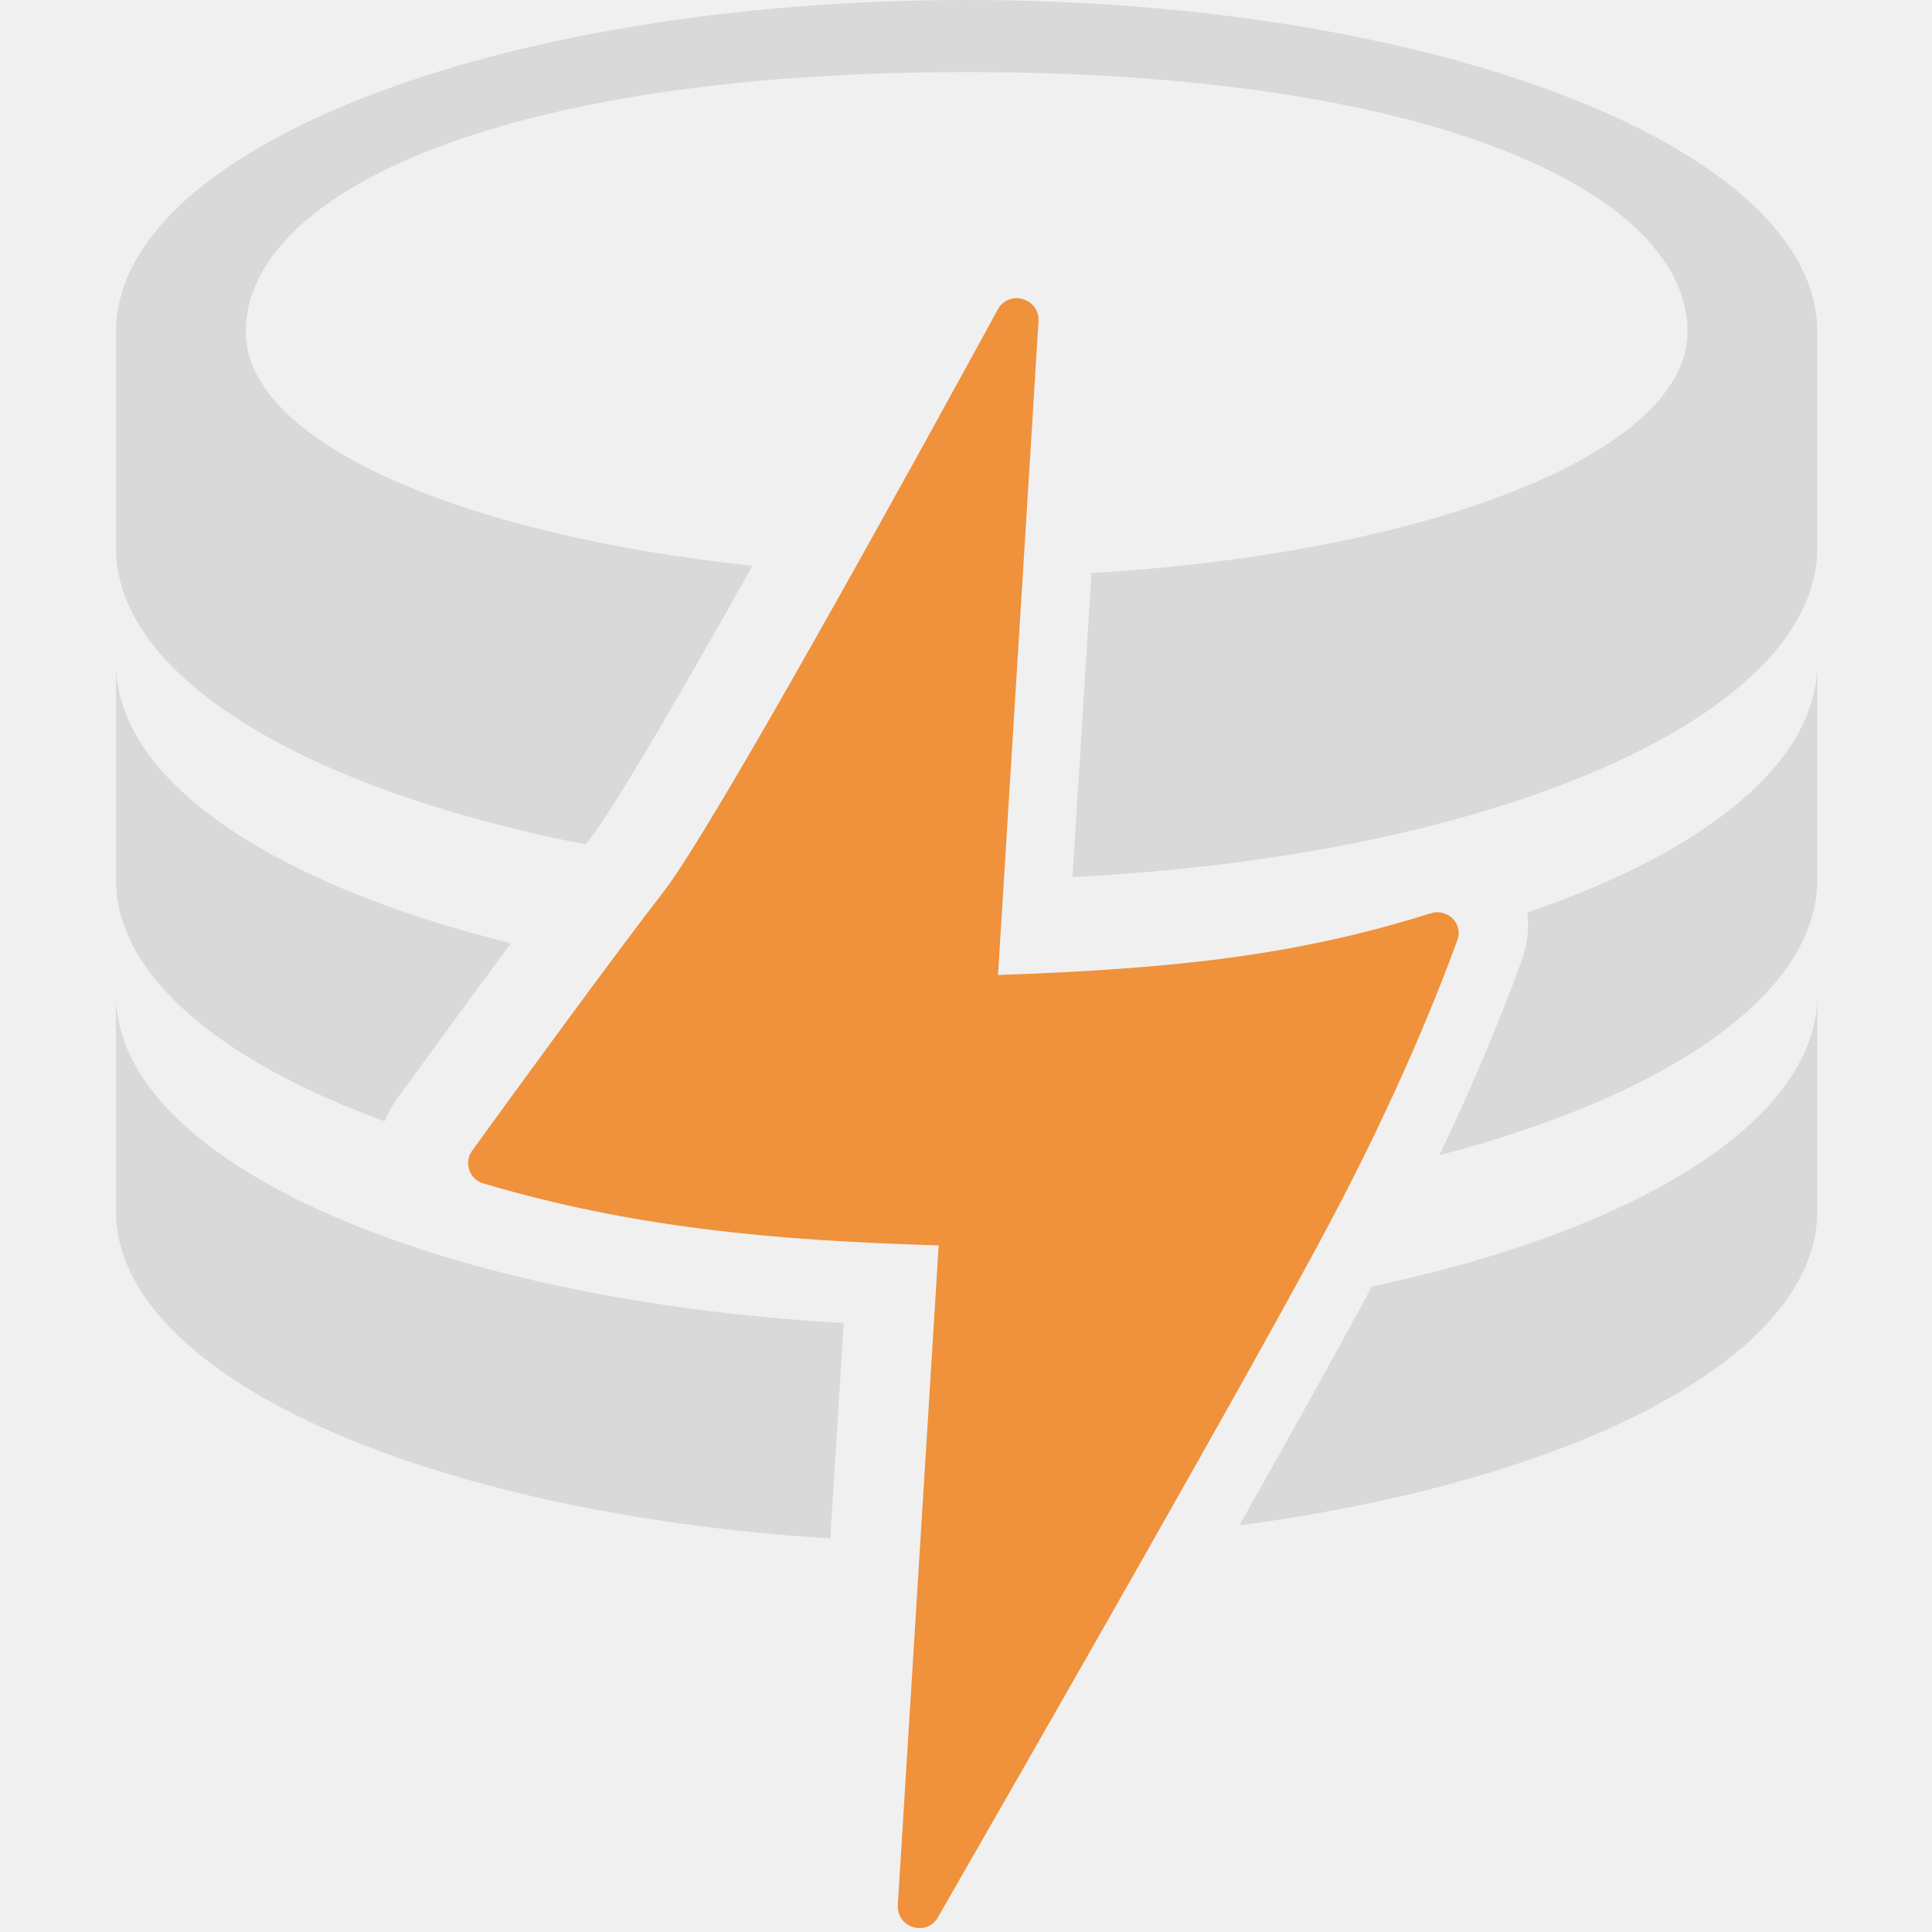
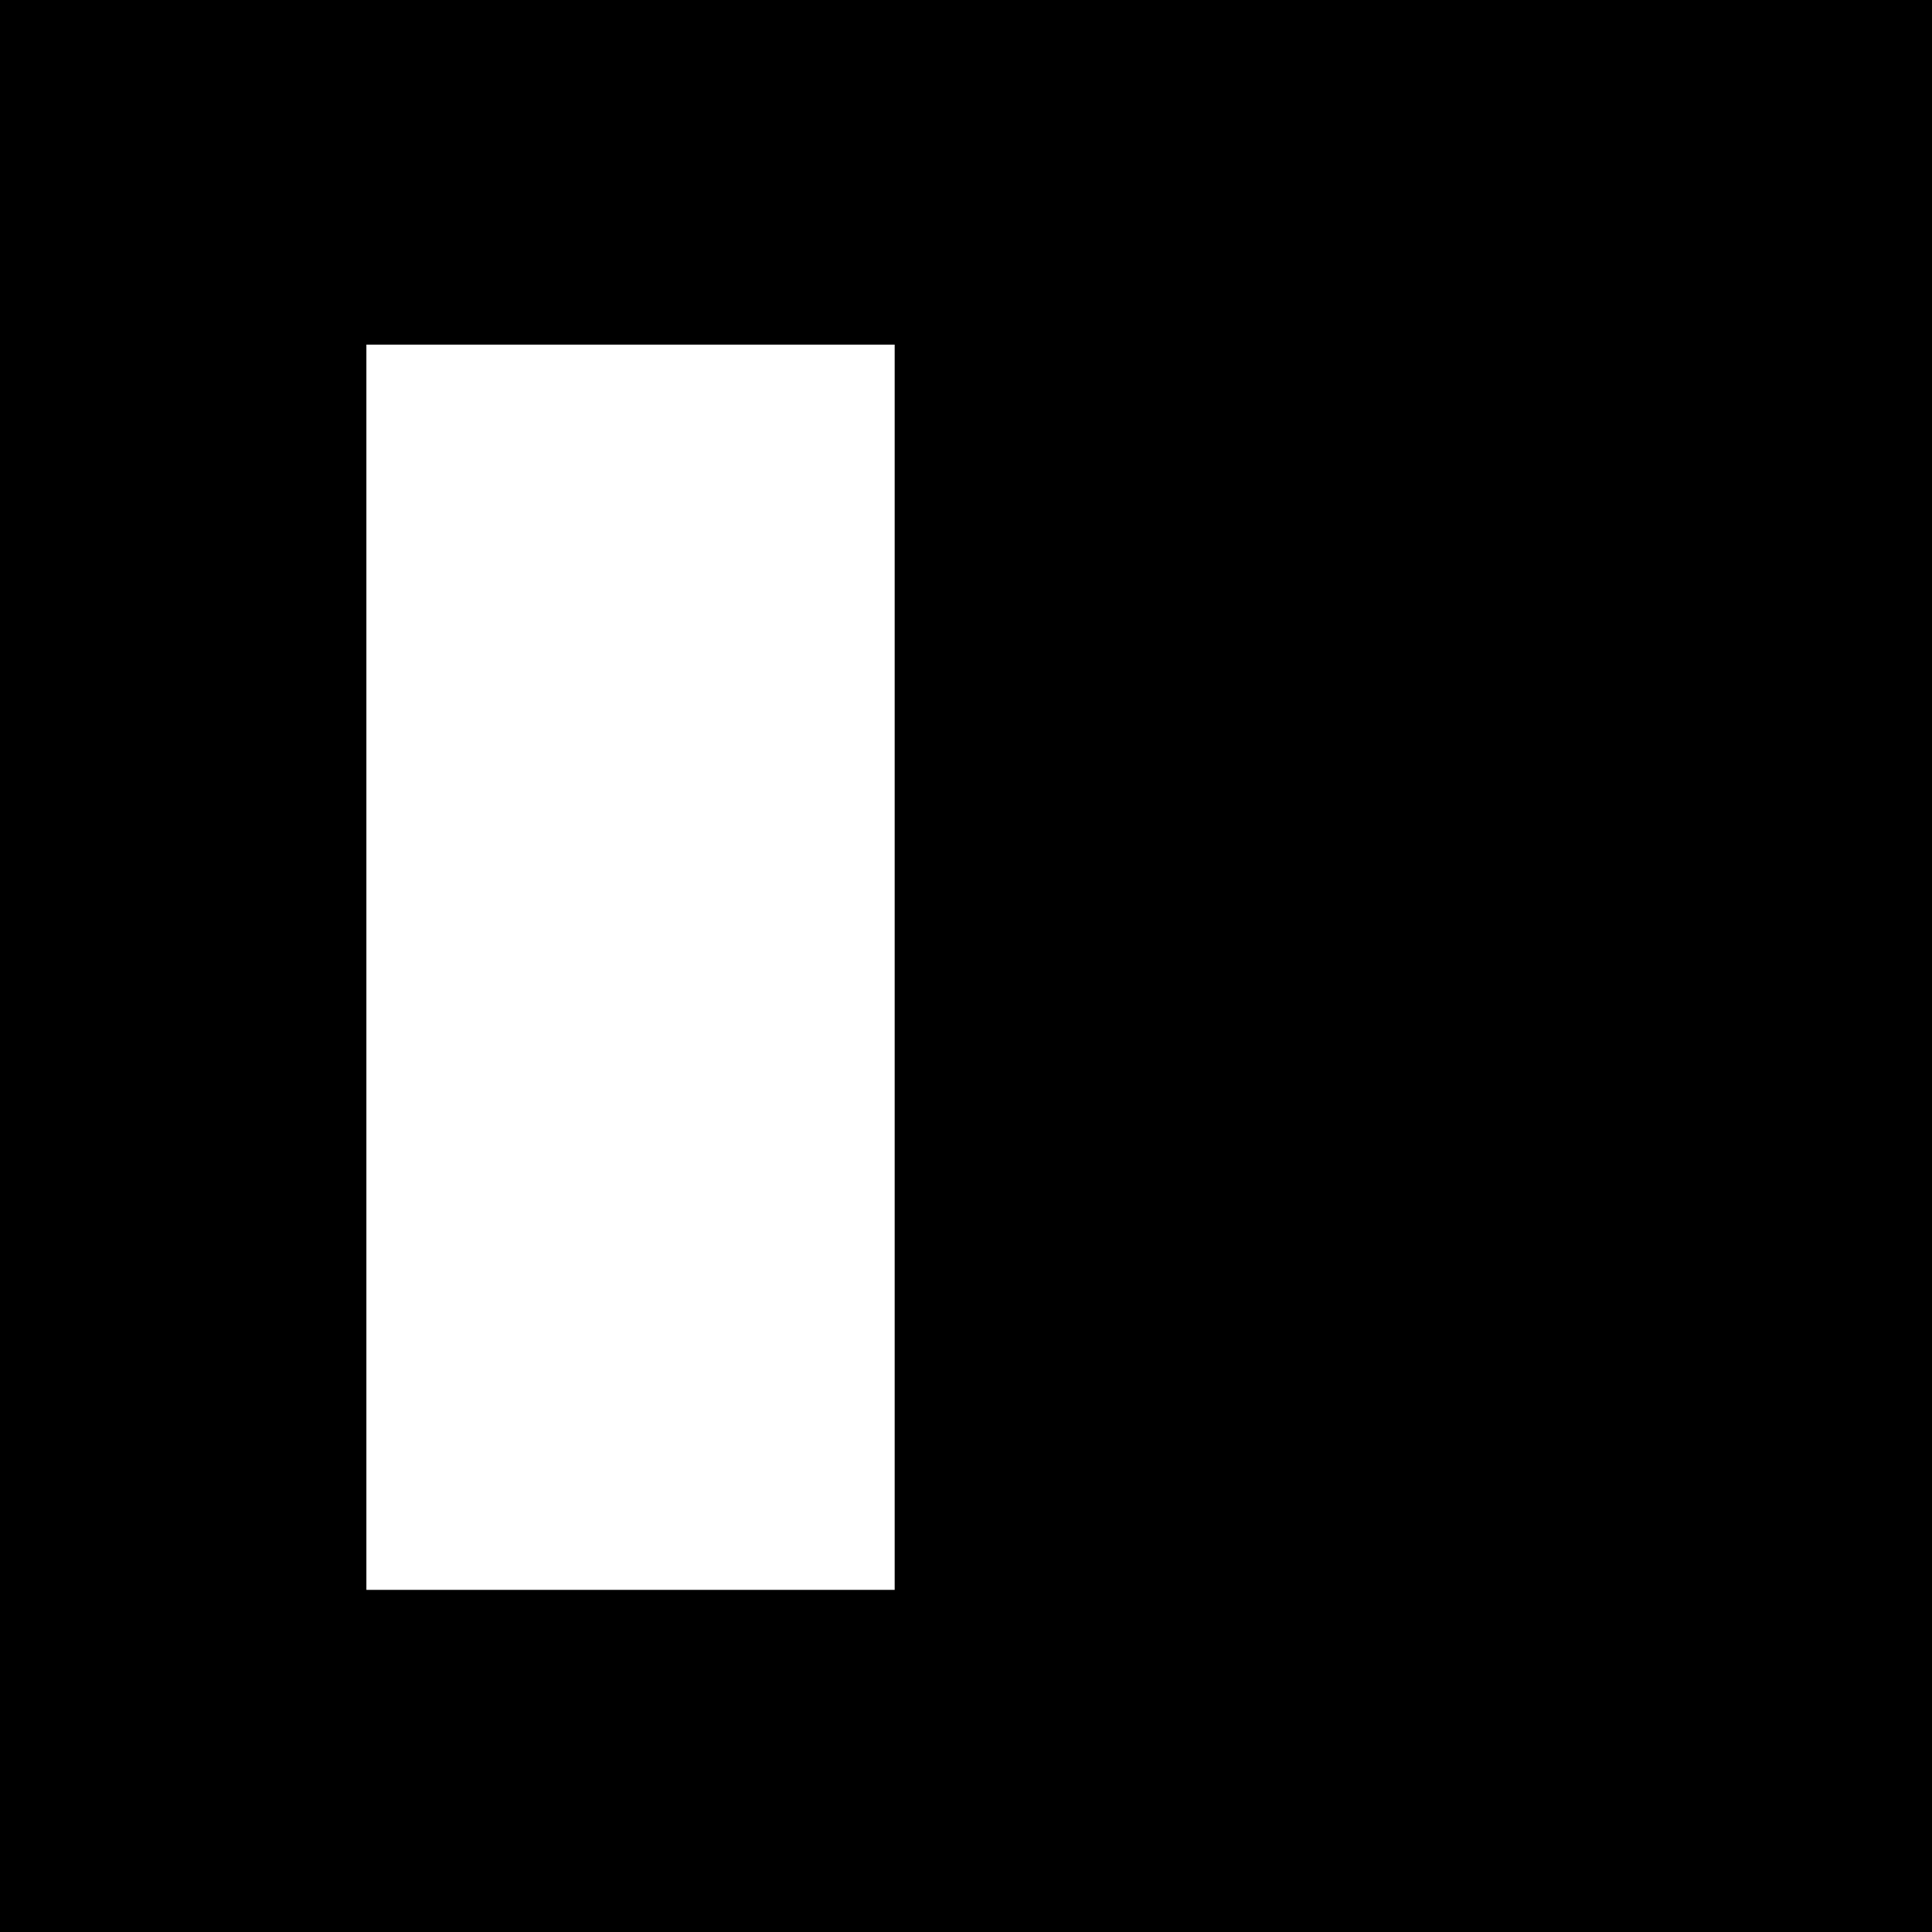
- <svg xmlns="http://www.w3.org/2000/svg" width="268" height="268" viewBox="0 0 268 268" fill="none">
-   <path fill-rule="evenodd" clip-rule="evenodd" d="M117.035 183.523C59.946 180.302 16.088 161.147 16.088 138V168C16.088 190.895 58.995 209.884 115.173 213.412L117.035 183.523ZM171.933 211.583C218.54 205.435 252.088 188.245 252.088 168V138C252.088 155.469 227.108 170.664 190.314 178.452C186.087 186.314 179.96 197.357 171.933 211.583Z" fill="#D9D9D9" />
-   <path fill-rule="evenodd" clip-rule="evenodd" d="M70.879 130.851C37.943 122.69 16.088 108.34 16.088 92V122C16.088 135.228 30.412 147.153 53.343 155.544C53.778 154.477 54.361 153.431 55.092 152.404C61.213 143.972 66.475 136.787 70.879 130.851ZM199.648 160.253C231.269 152.001 252.088 137.948 252.088 122V92C252.088 105.793 236.516 118.167 211.852 126.599C212.157 128.772 211.87 131.074 210.992 133.504C207.836 142.161 204.054 151.077 199.648 160.253Z" fill="#D9D9D9" />
-   <path fill-rule="evenodd" clip-rule="evenodd" d="M252.088 46C252.088 20.595 199.257 0 134.088 0C68.918 0 16.088 20.595 16.088 46V76C16.088 93.999 42.604 109.583 81.239 117.14C81.462 116.853 81.68 116.575 81.892 116.304C84.975 112.309 92.472 99.699 104.382 78.475C63.659 74.173 34.088 61.261 34.088 46C34.088 27.222 68.088 10 134.088 10C200.088 10 234.088 27.222 234.088 46C234.088 62.769 198.382 76.703 151.409 79.492L148.77 121.647C207.011 118.83 252.088 99.467 252.088 76V46Z" fill="#D9D9D9" />
-   <path d="M138.413 42.926C139.954 40.105 144.258 41.376 144.059 44.584L138.441 135.246C163.489 134.389 180.249 132.415 198.452 126.692C200.8 125.954 203.002 128.109 202.159 130.422C199.484 137.766 193.907 151.777 184.712 169.158C174.114 189.192 143.47 242.7 130.108 265.954C128.529 268.703 124.346 267.412 124.542 264.248L130.211 172.754C107.173 172.09 87.578 170.241 67.037 164.16C65.082 163.581 64.308 161.254 65.505 159.603C71.099 151.887 84.994 132.79 92.046 123.702C98.856 114.927 125.854 65.926 138.413 42.926Z" fill="#F0913C" />
+ <svg xmlns="http://www.w3.org/2000/svg" width="512" height="512" viewBox="0 0 512 512" fill="none">
+   <rect width="512" height="512" fill="black" />
+   <rect x="97.097" y="91.33" width="140" height="330" fill="white" />
</svg>
